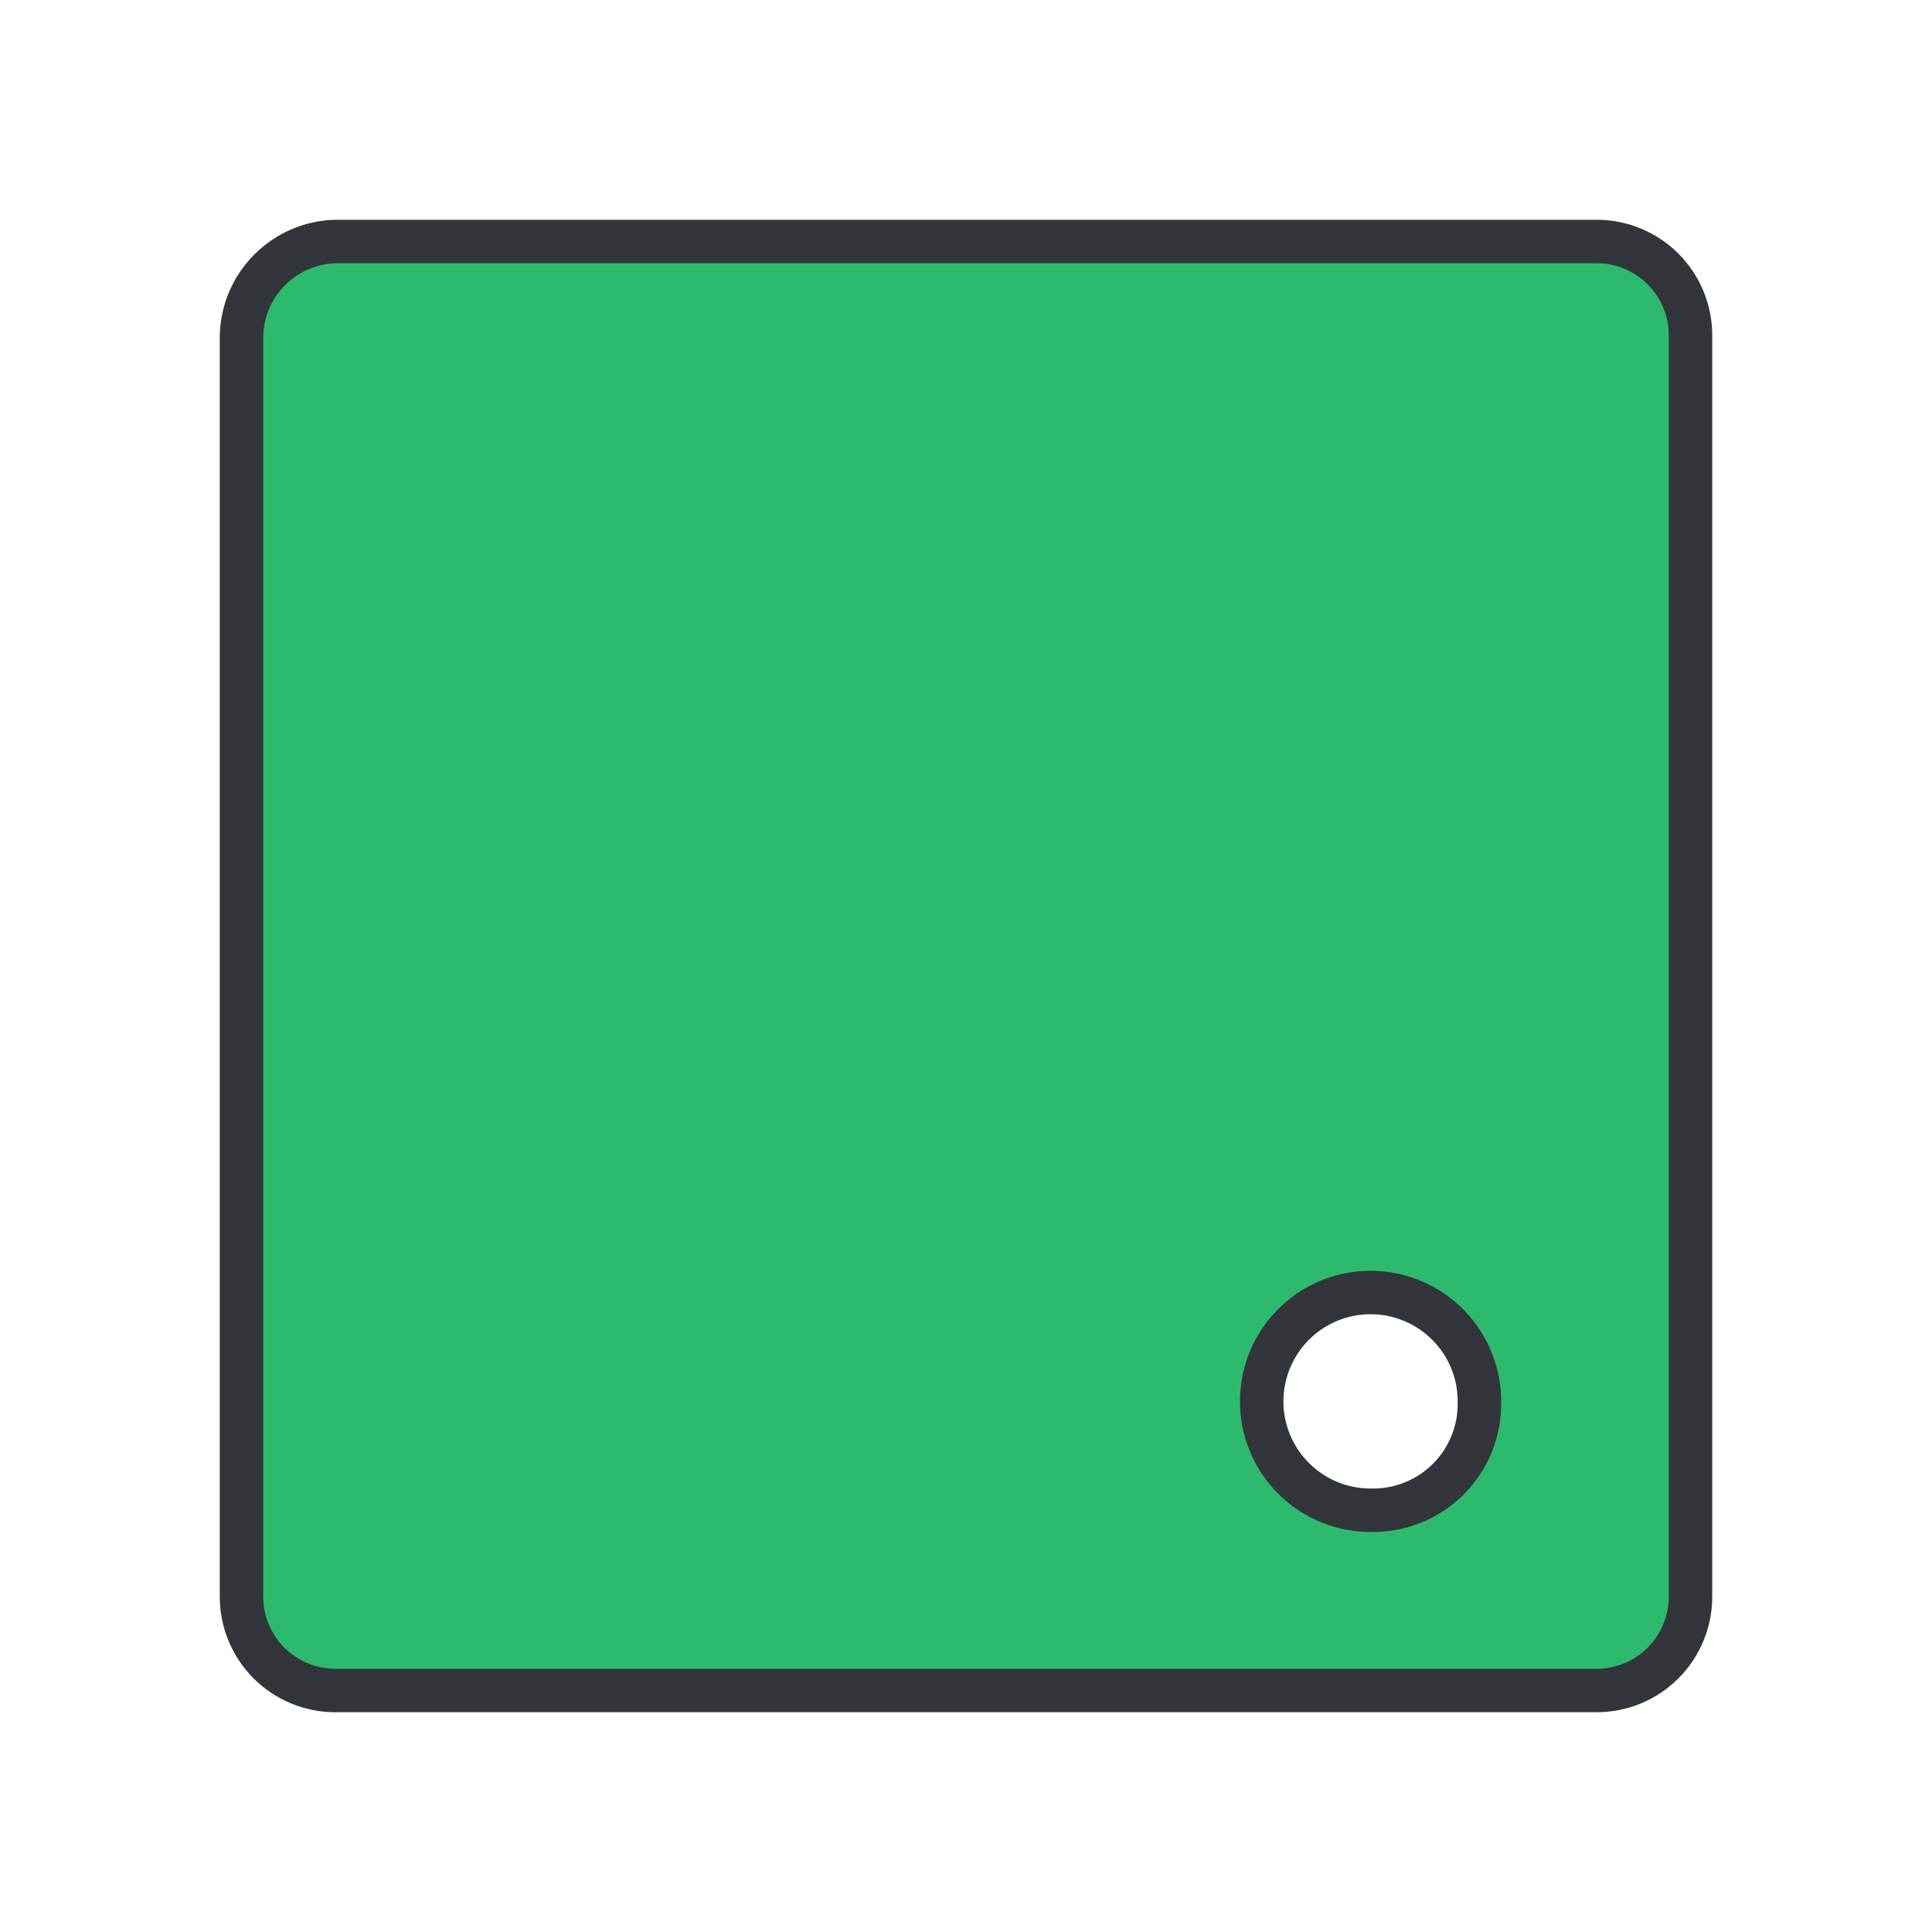
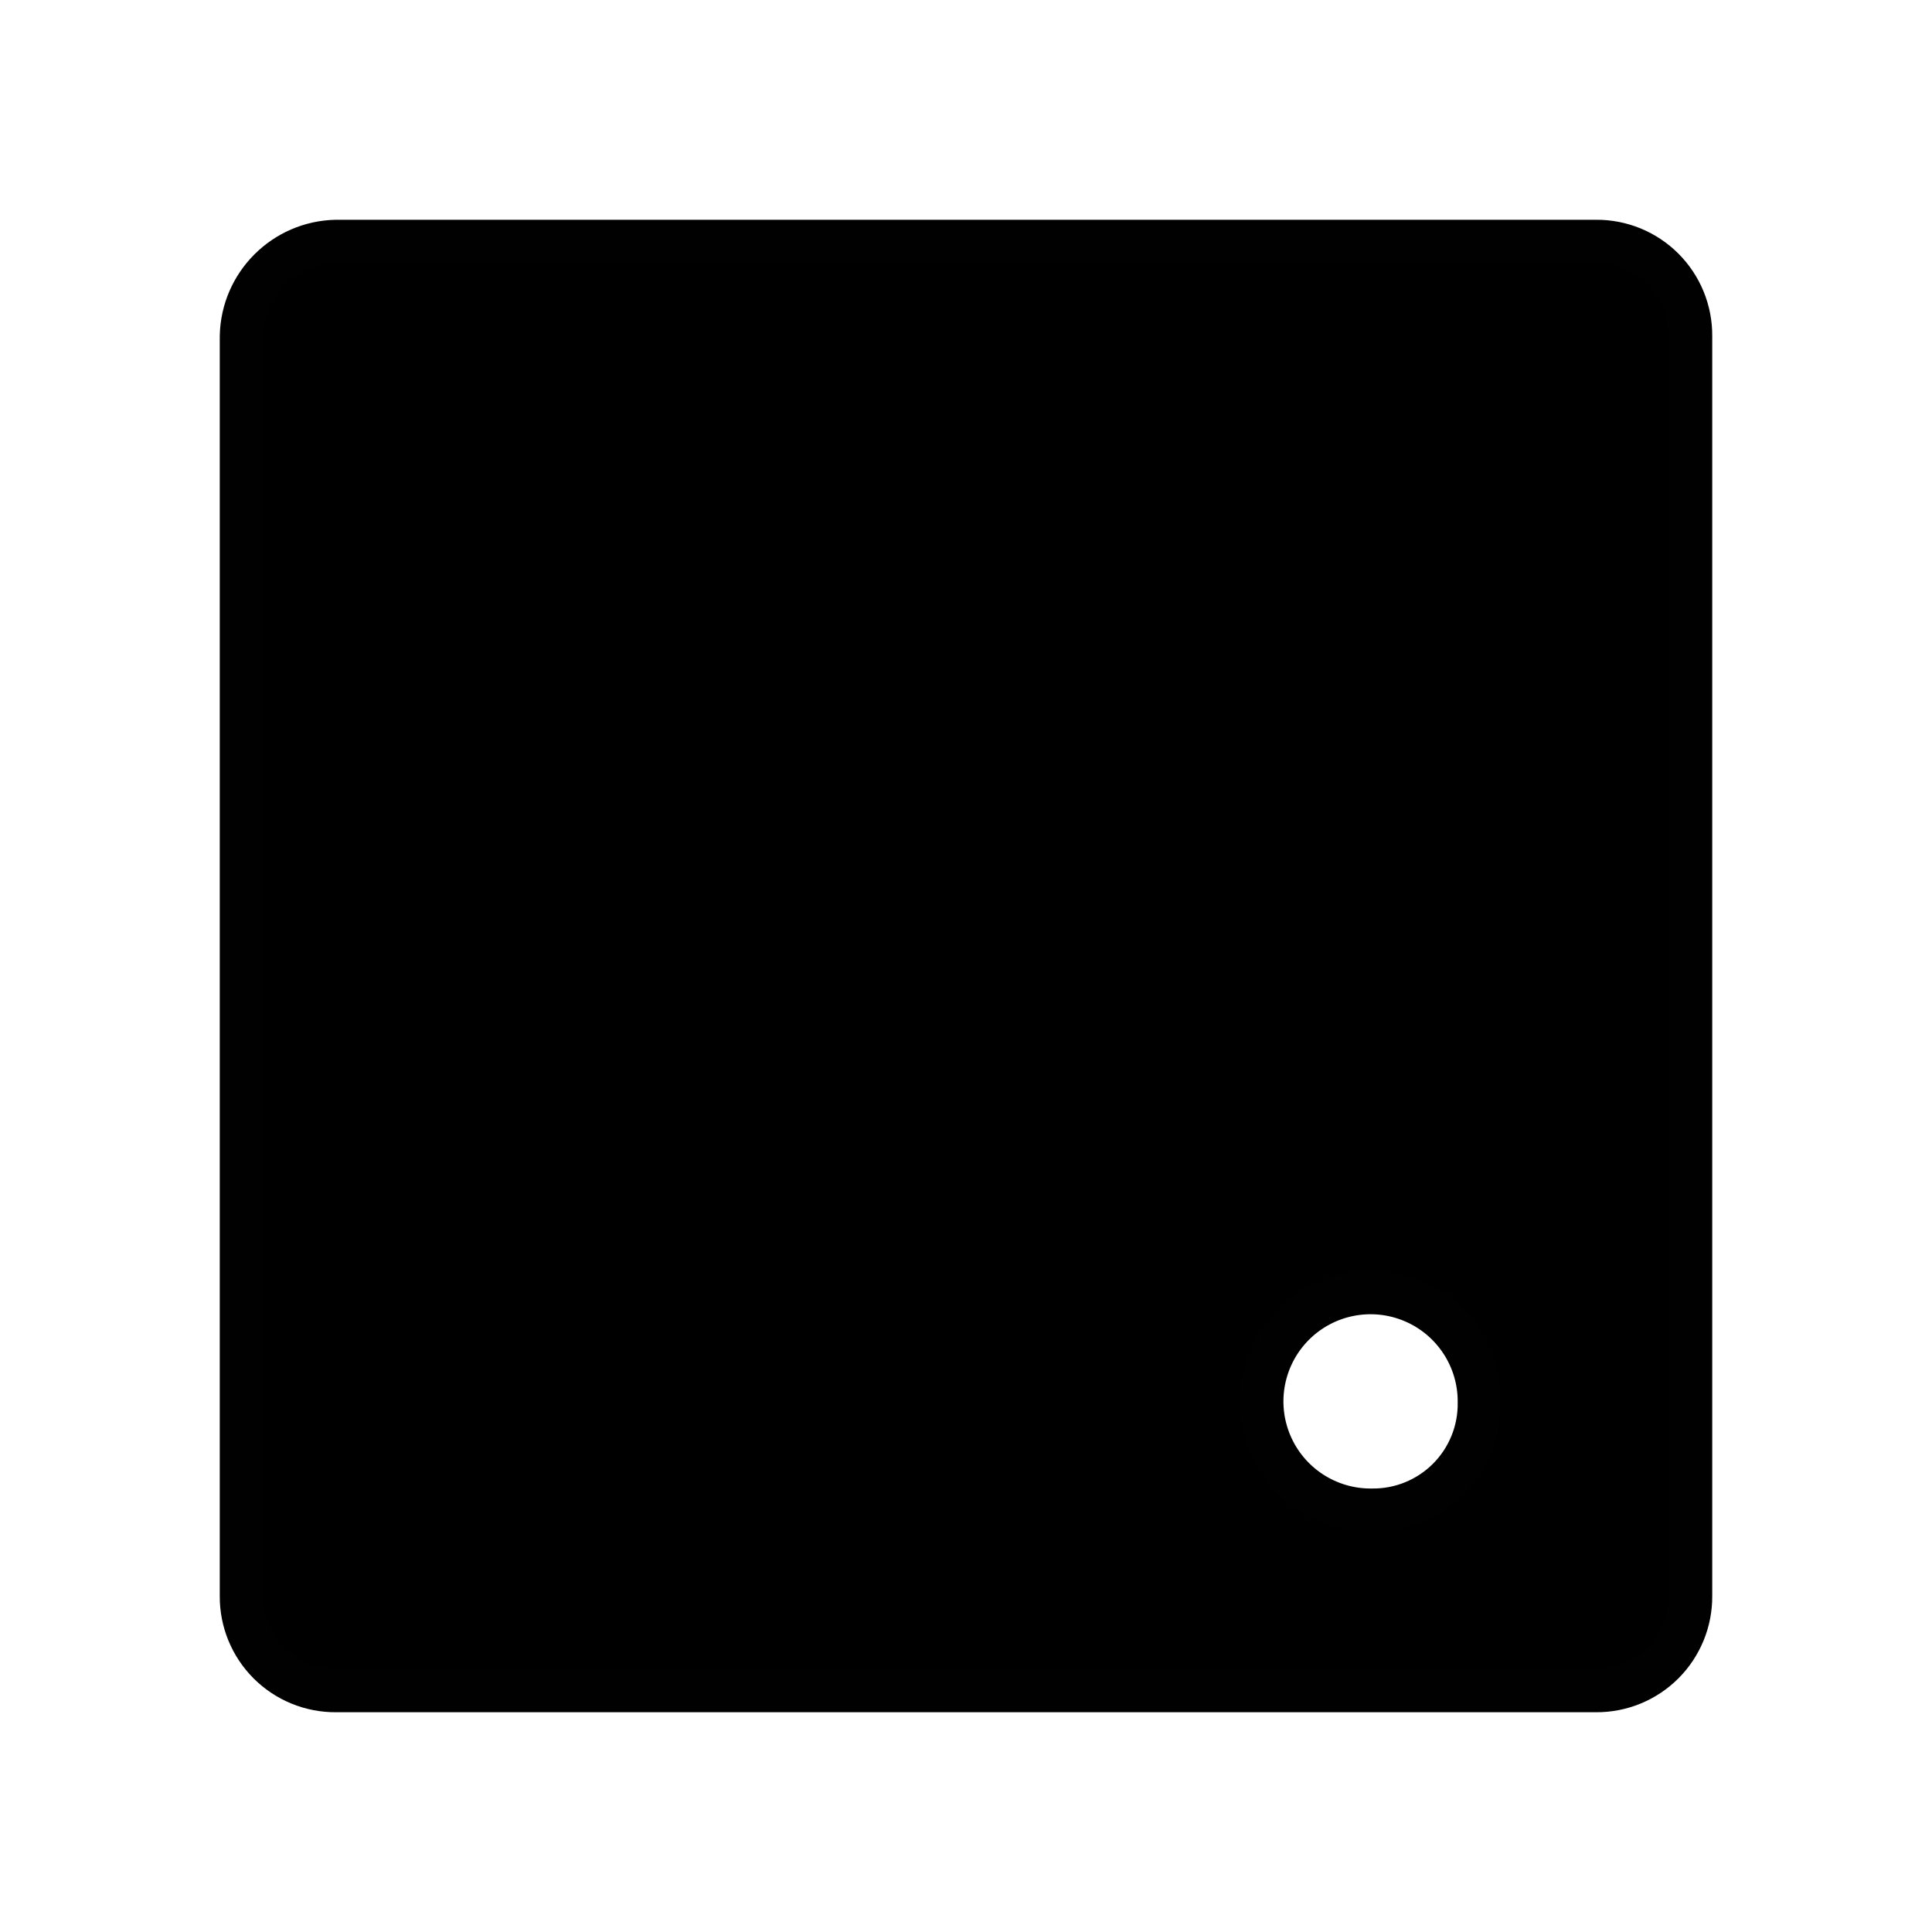
- <svg xmlns="http://www.w3.org/2000/svg" viewBox="0 0 200 200">
-   <path d="m165.21 25h-130.42a10 10 0 0 0 -9.79 9.79v130.42a9.71 9.71 0 0 0 9.79 9.79h130.42a9.71 9.71 0 0 0 9.79-9.79v-130.42a9.71 9.71 0 0 0 -9.79-9.79zm-23.21 131.34a11.27 11.27 0 1 1 11.15-11.16 11 11 0 0 1 -11.15 11.16z" fill="#2eba6e" stroke="#32363b" stroke-linecap="round" stroke-width="4.5" />
+ <svg xmlns="http://www.w3.org/2000/svg" version="1.1" viewBox="0 0 200 200">
+   <style>
+     .st0-oXvVBbt6ivqfMAcb64PmhQkrG4wGXkXy{fill:currentColor;stroke:#010101}
+   </style>
+   <path class="st0-oXvVBbt6ivqfMAcb64PmhQkrG4wGXkXy" d="m165.21 25h-130.42a10 10 0 0 0 -9.79 9.79v130.42a9.71 9.71 0 0 0 9.79 9.79h130.42a9.71 9.71 0 0 0 9.79-9.79v-130.42a9.71 9.71 0 0 0 -9.79-9.79zm-23.21 131.34a11.27 11.27 0 1 1 11.15-11.16 11 11 0 0 1 -11.15 11.16z" stroke-linecap="round" stroke-width="4.5" />
</svg>
